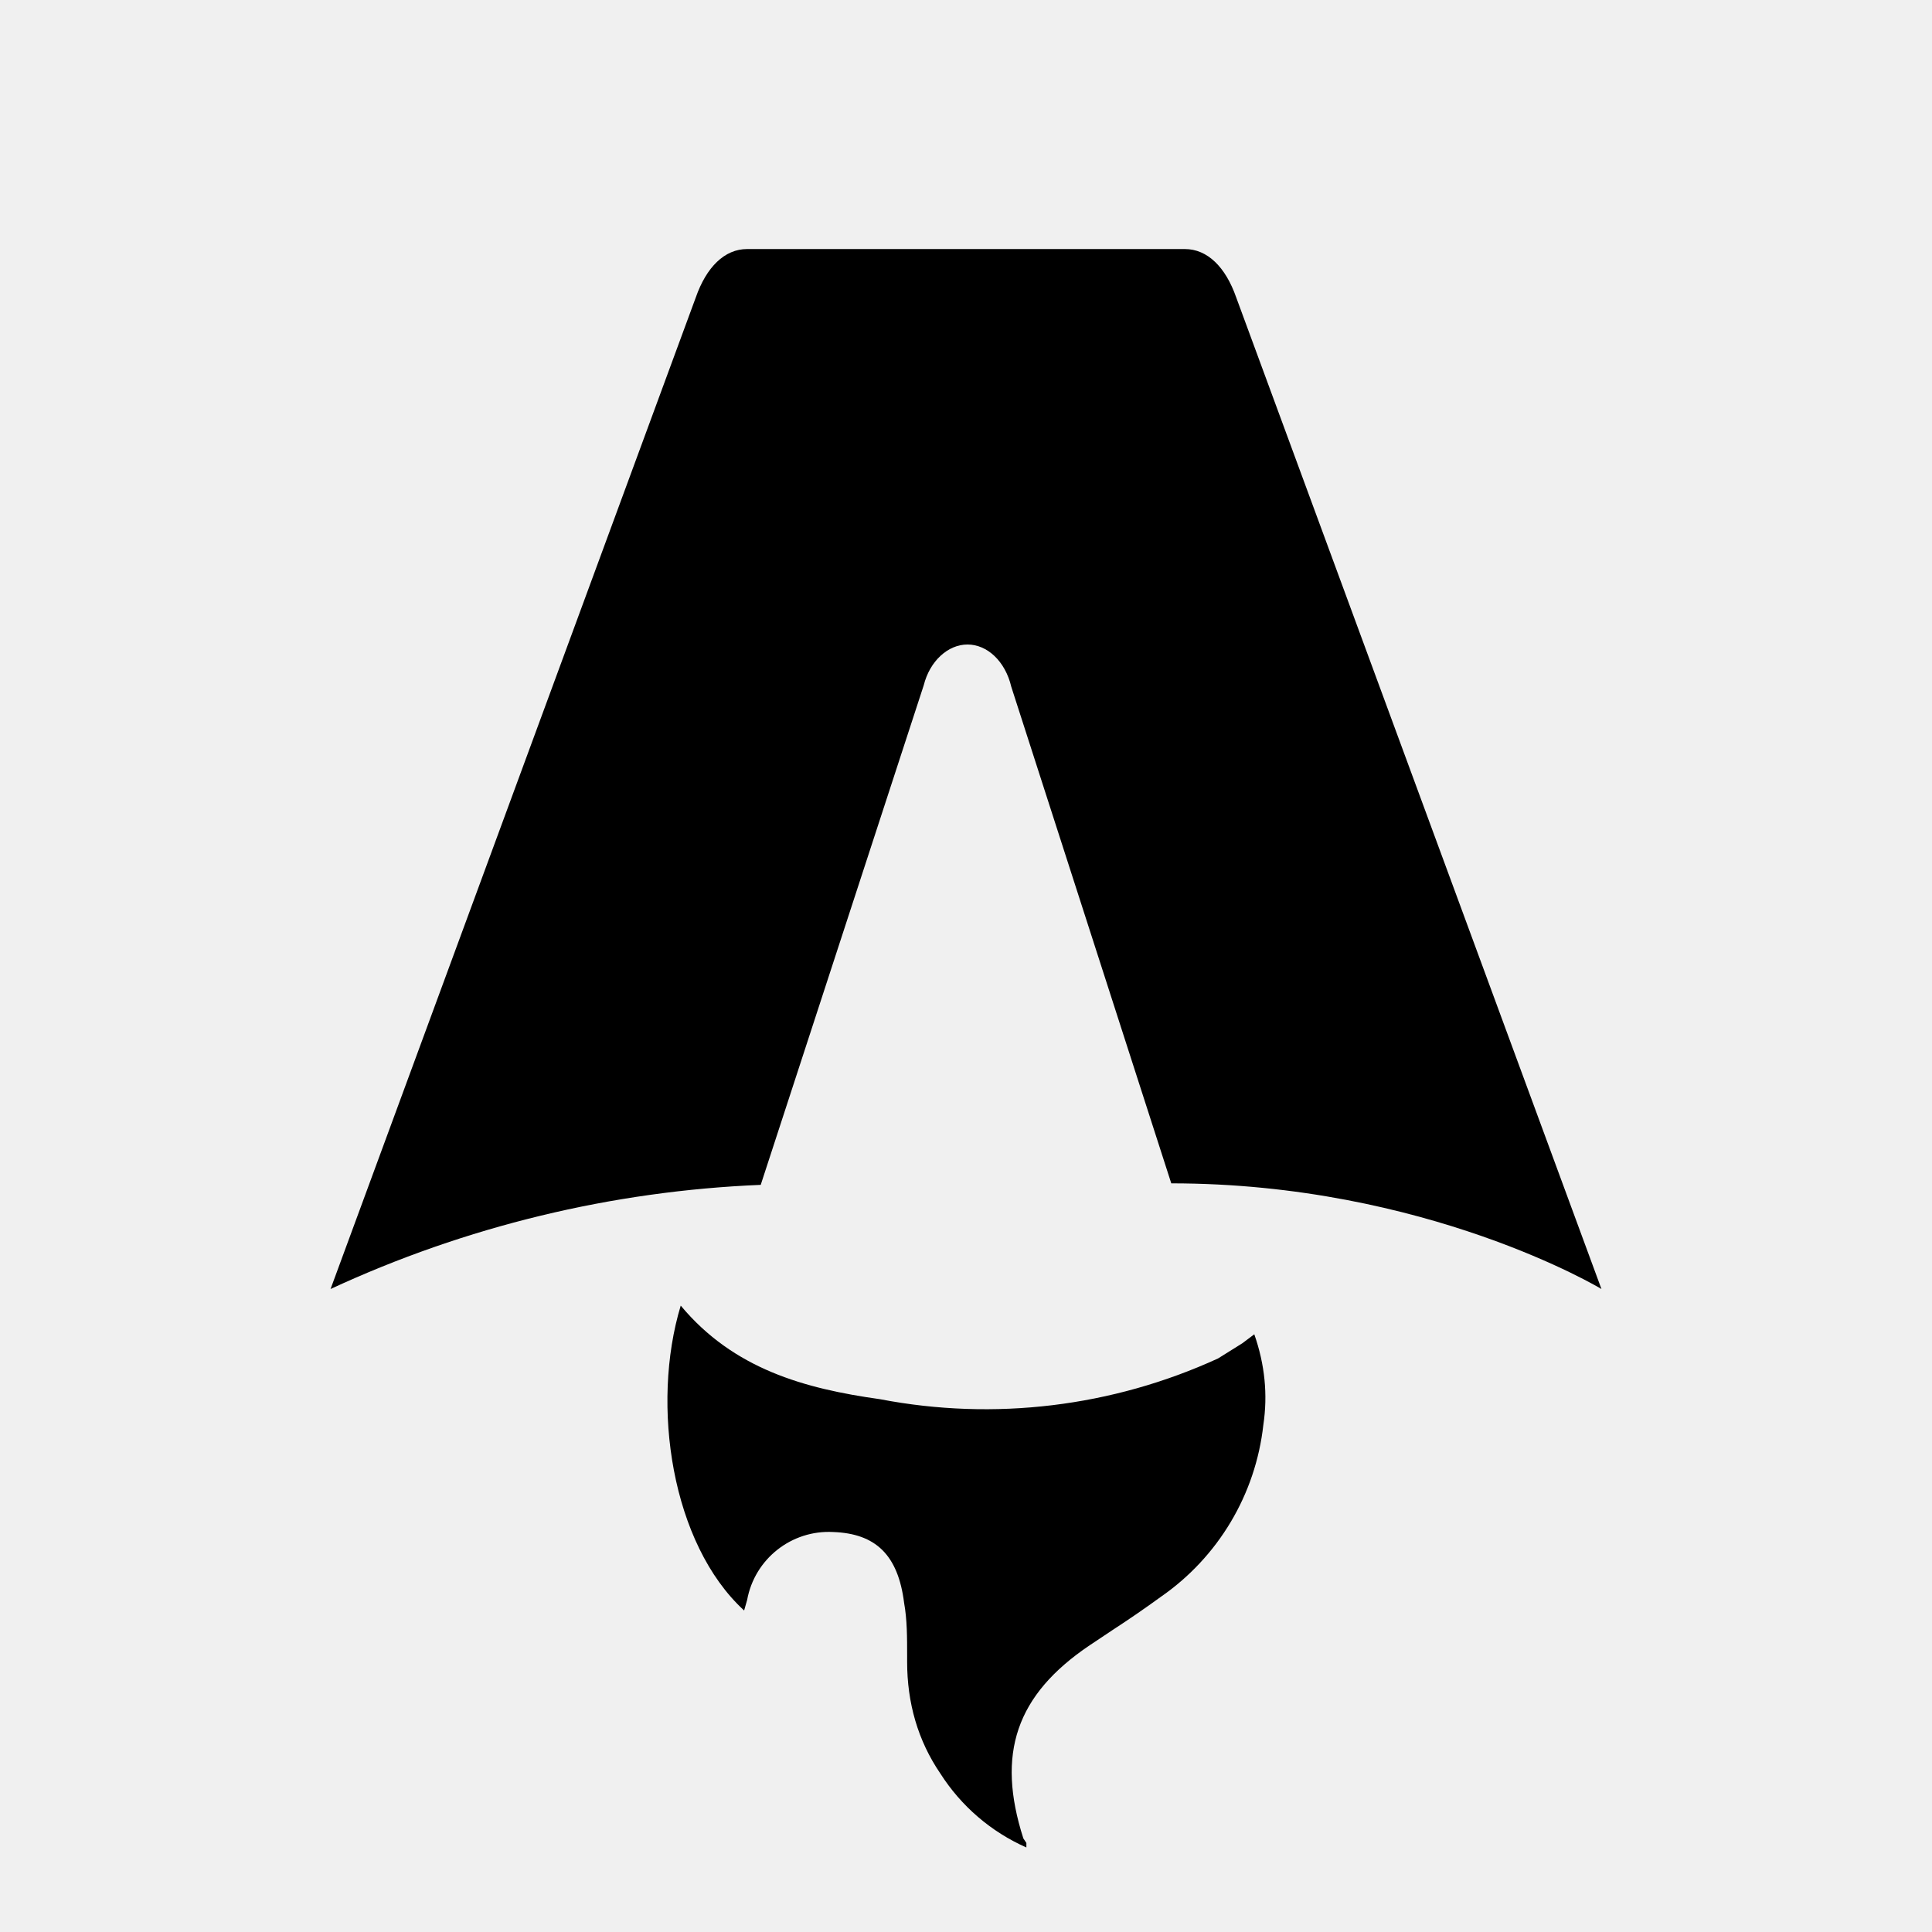
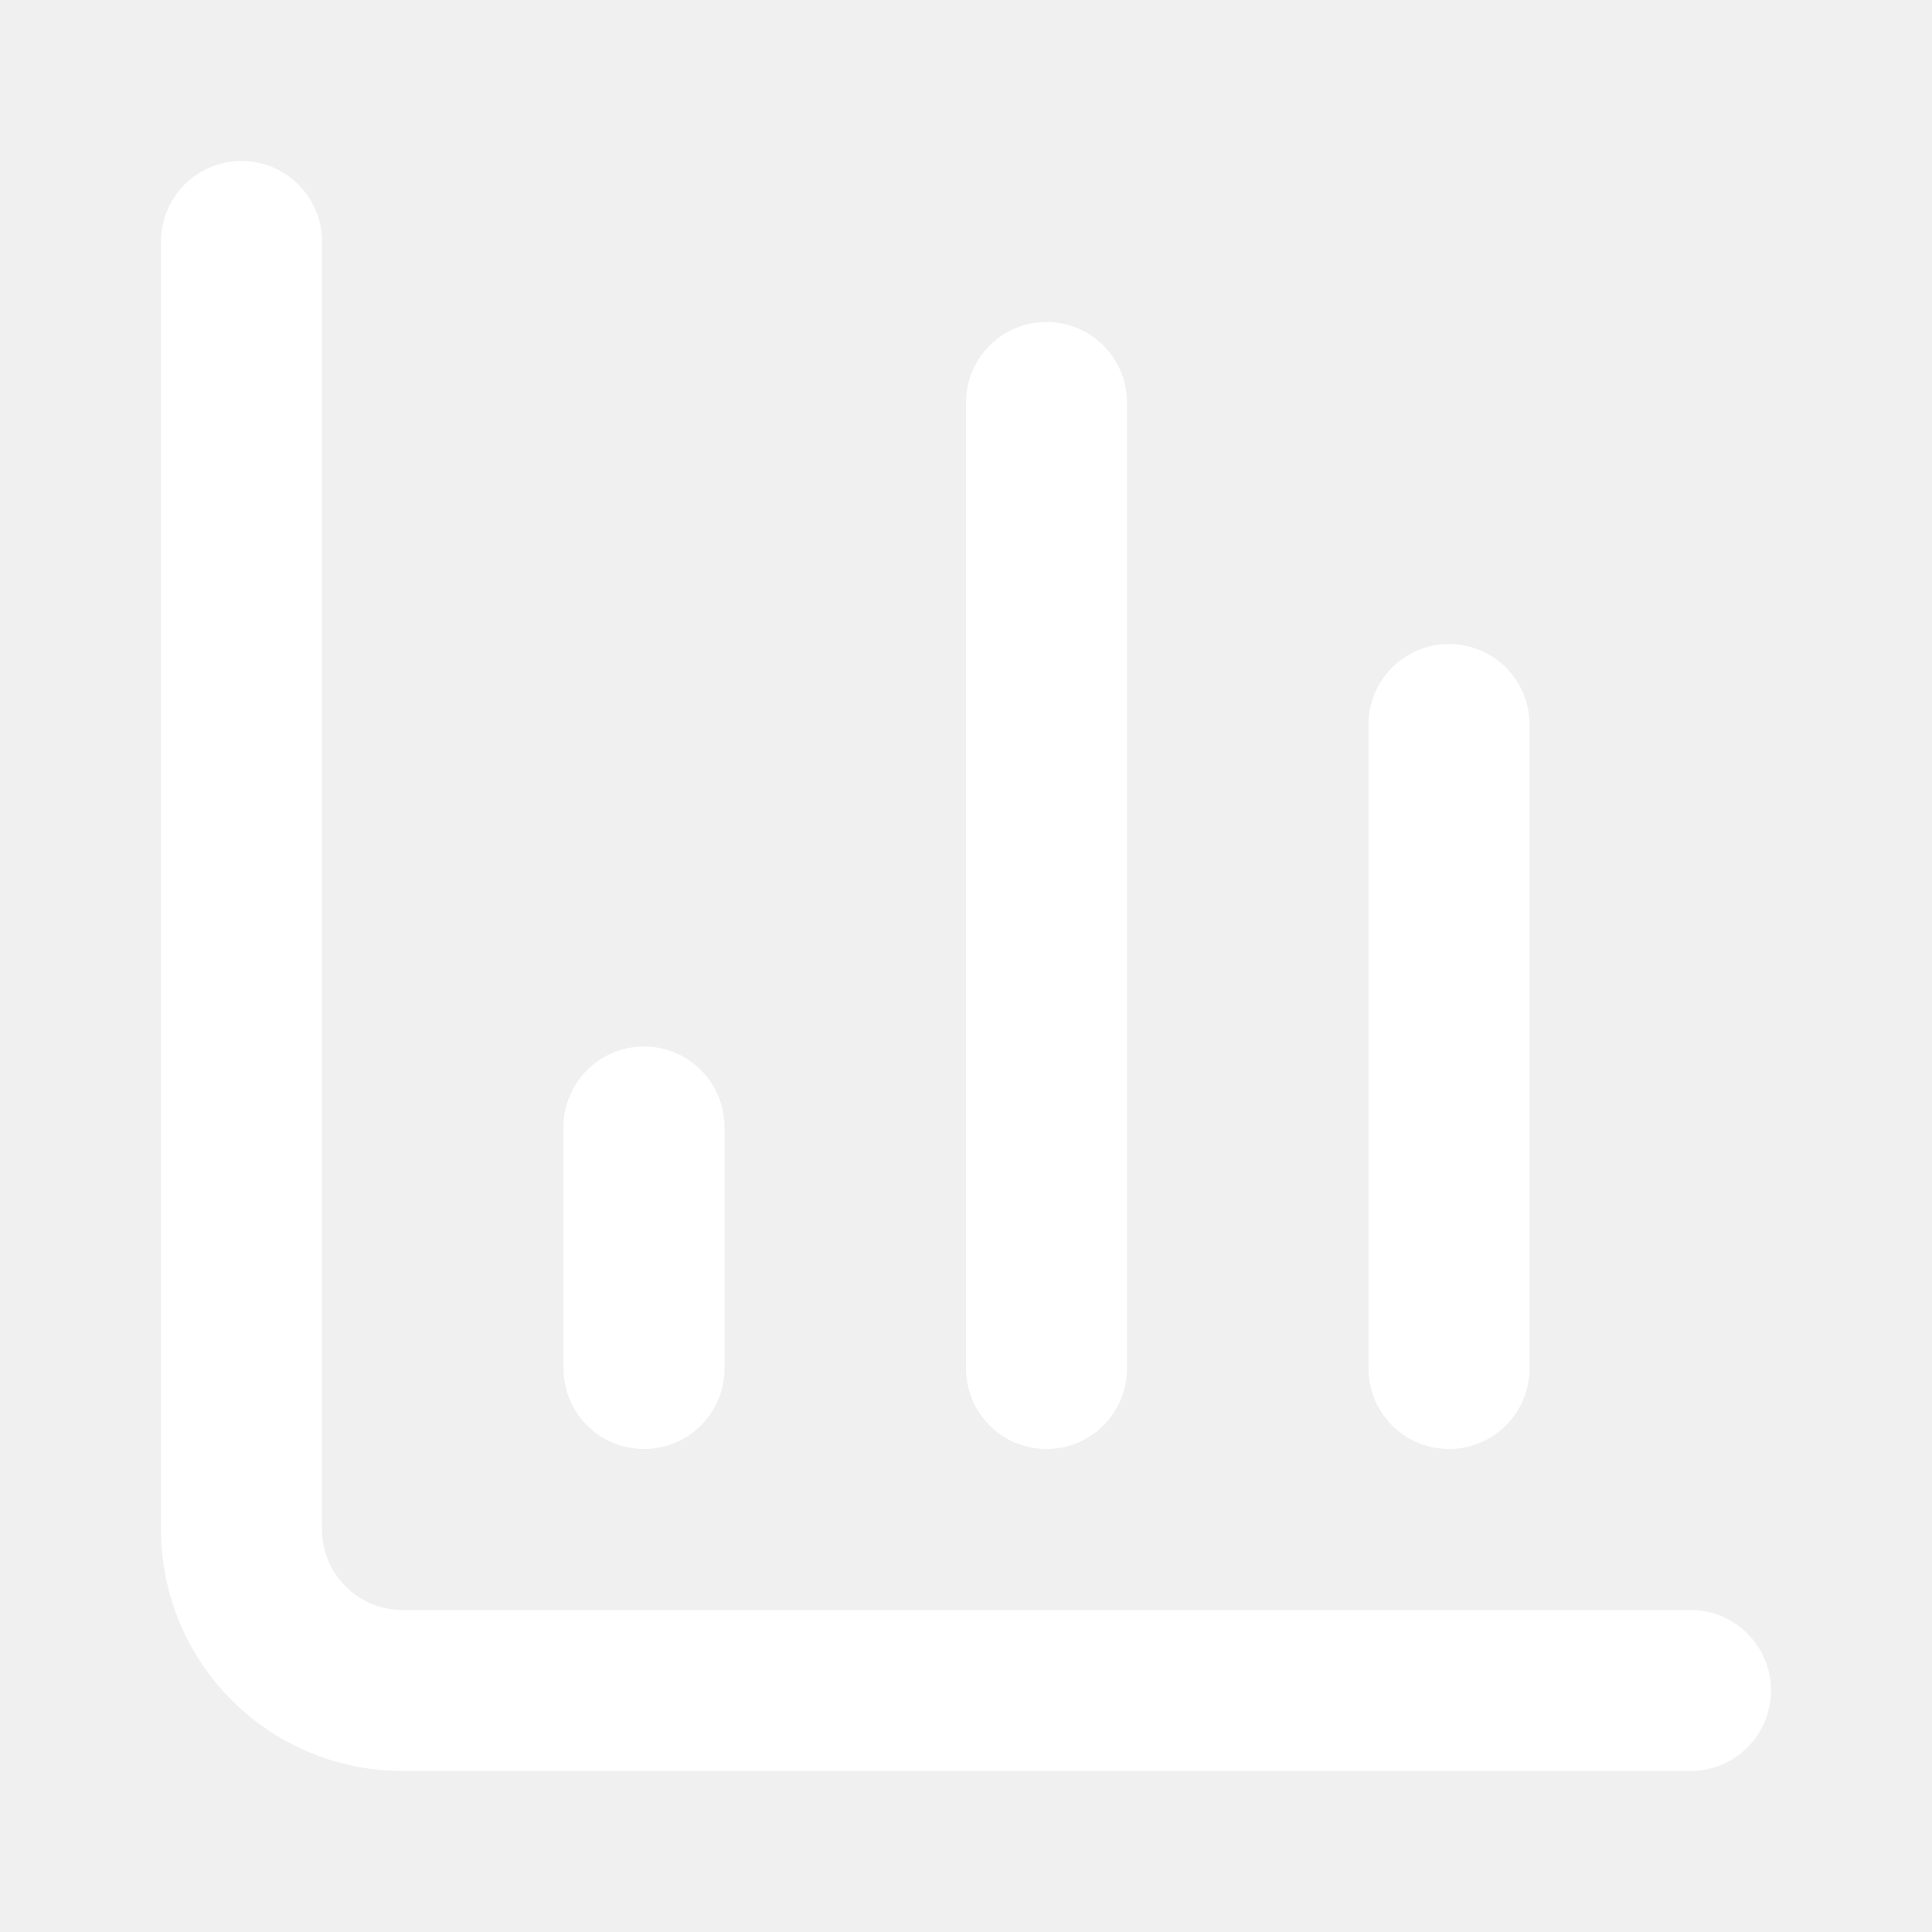
- <svg xmlns="http://www.w3.org/2000/svg" fill="none" viewBox="0 0 128 128">
-   <path d="M50.4 78.5a75.1 75.1 0 0 0-28.5 6.9l24.2-65.7c.7-2 1.9-3.2 3.4-3.2h29c1.5 0 2.7 1.2 3.4 3.2l24.2 65.7s-11.6-7-28.5-7L67 45.5c-.4-1.7-1.6-2.8-2.9-2.8-1.3 0-2.5 1.1-2.9 2.7L50.4 78.5Zm-1.1 28.2Zm-4.2-20.2c-2 6.6-.6 15.8 4.2 20.2a17.5 17.5 0 0 1 .2-.7 5.5 5.5 0 0 1 5.7-4.5c2.8.1 4.3 1.5 4.7 4.7.2 1.1.2 2.3.2 3.5v.4c0 2.7.7 5.2 2.2 7.4a13 13 0 0 0 5.7 4.9v-.3l-.2-.3c-1.8-5.6-.5-9.5 4.4-12.8l1.5-1a73 73 0 0 0 3.2-2.2 16 16 0 0 0 6.8-11.4c.3-2 .1-4-.6-6l-.8.6-1.6 1a37 37 0 0 1-22.4 2.7c-5-.7-9.7-2-13.2-6.2Z" />
-   <style>
-         path { fill: #000; }
-         @media (prefers-color-scheme: dark) {
-             path { fill: #FFF; }
-         }
-     </style>
+ <svg xmlns="http://www.w3.org/2000/svg" width="24" height="24" viewBox="0 0 24 24" fill="none" stroke="#fff" stroke-width="2" stroke-linecap="round" stroke-linejoin="round" class="lucide lucide-chart-column h-8 w-8 text-primary">
+   <path d="M3 3v16a2 2 0 0 0 2 2h16" />
+   <path d="M18 17V9" />
+   <path d="M13 17V5" />
+   <path d="M8 17v-3" />
</svg>
